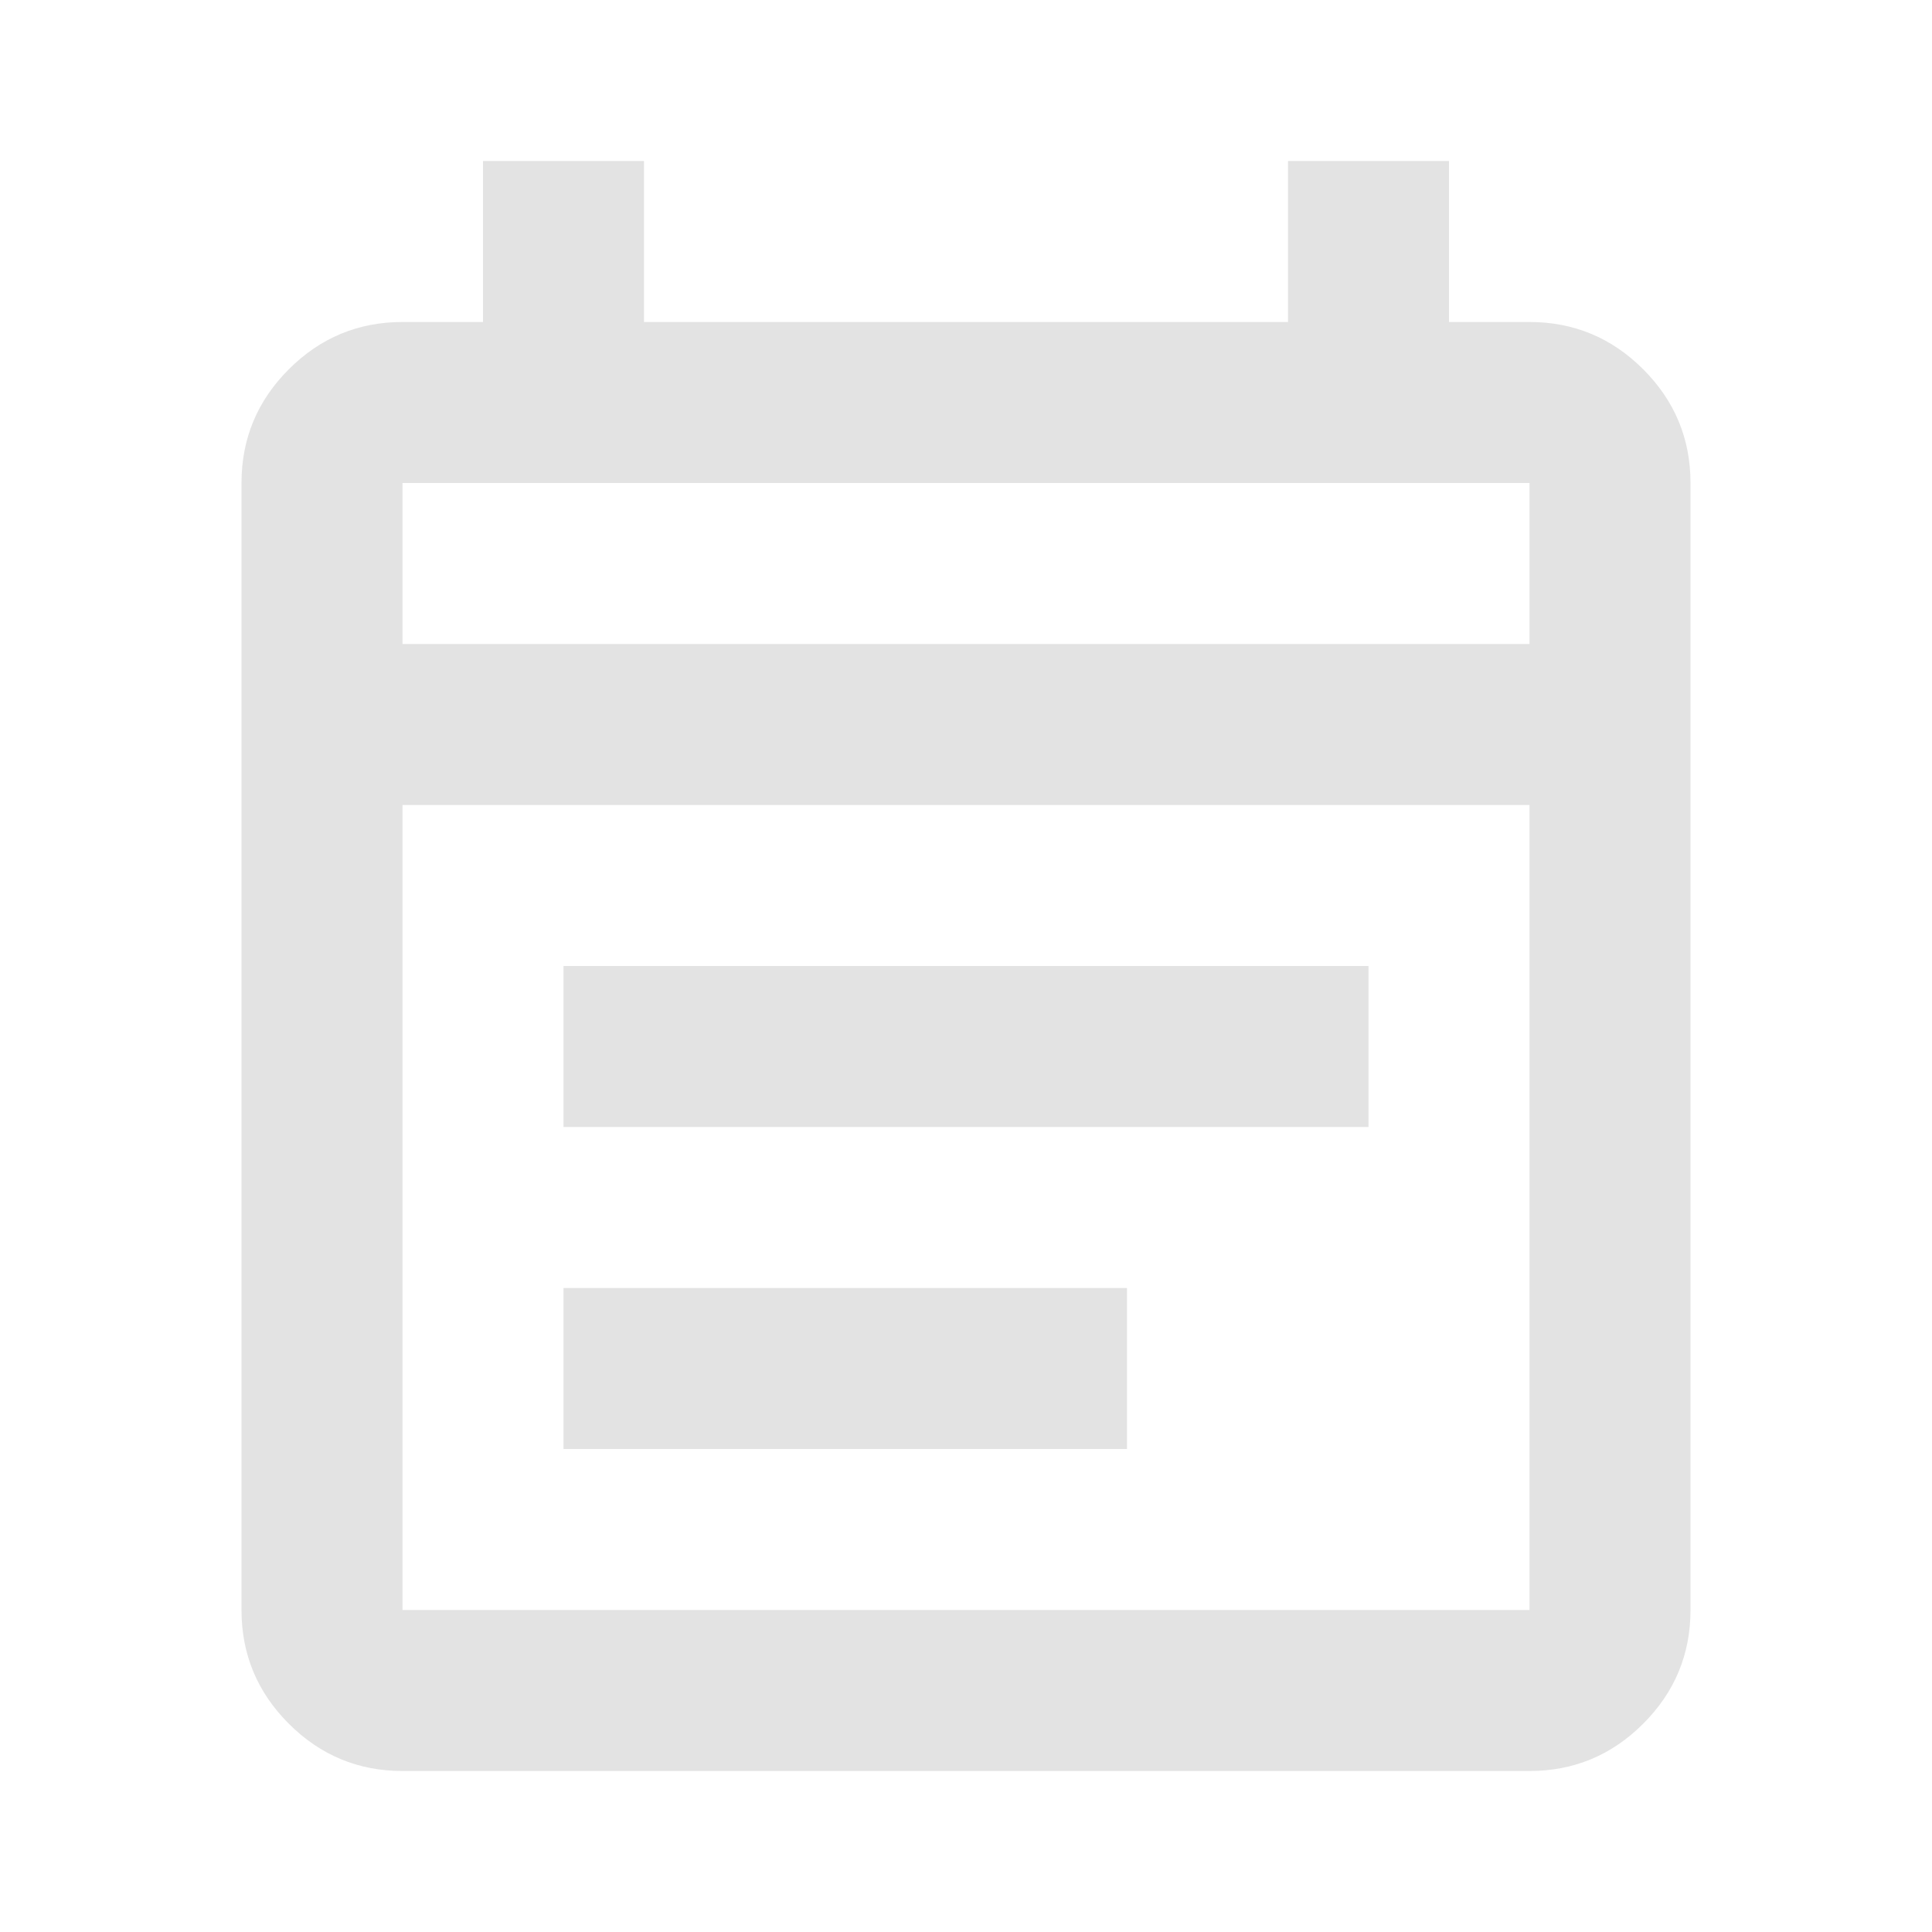
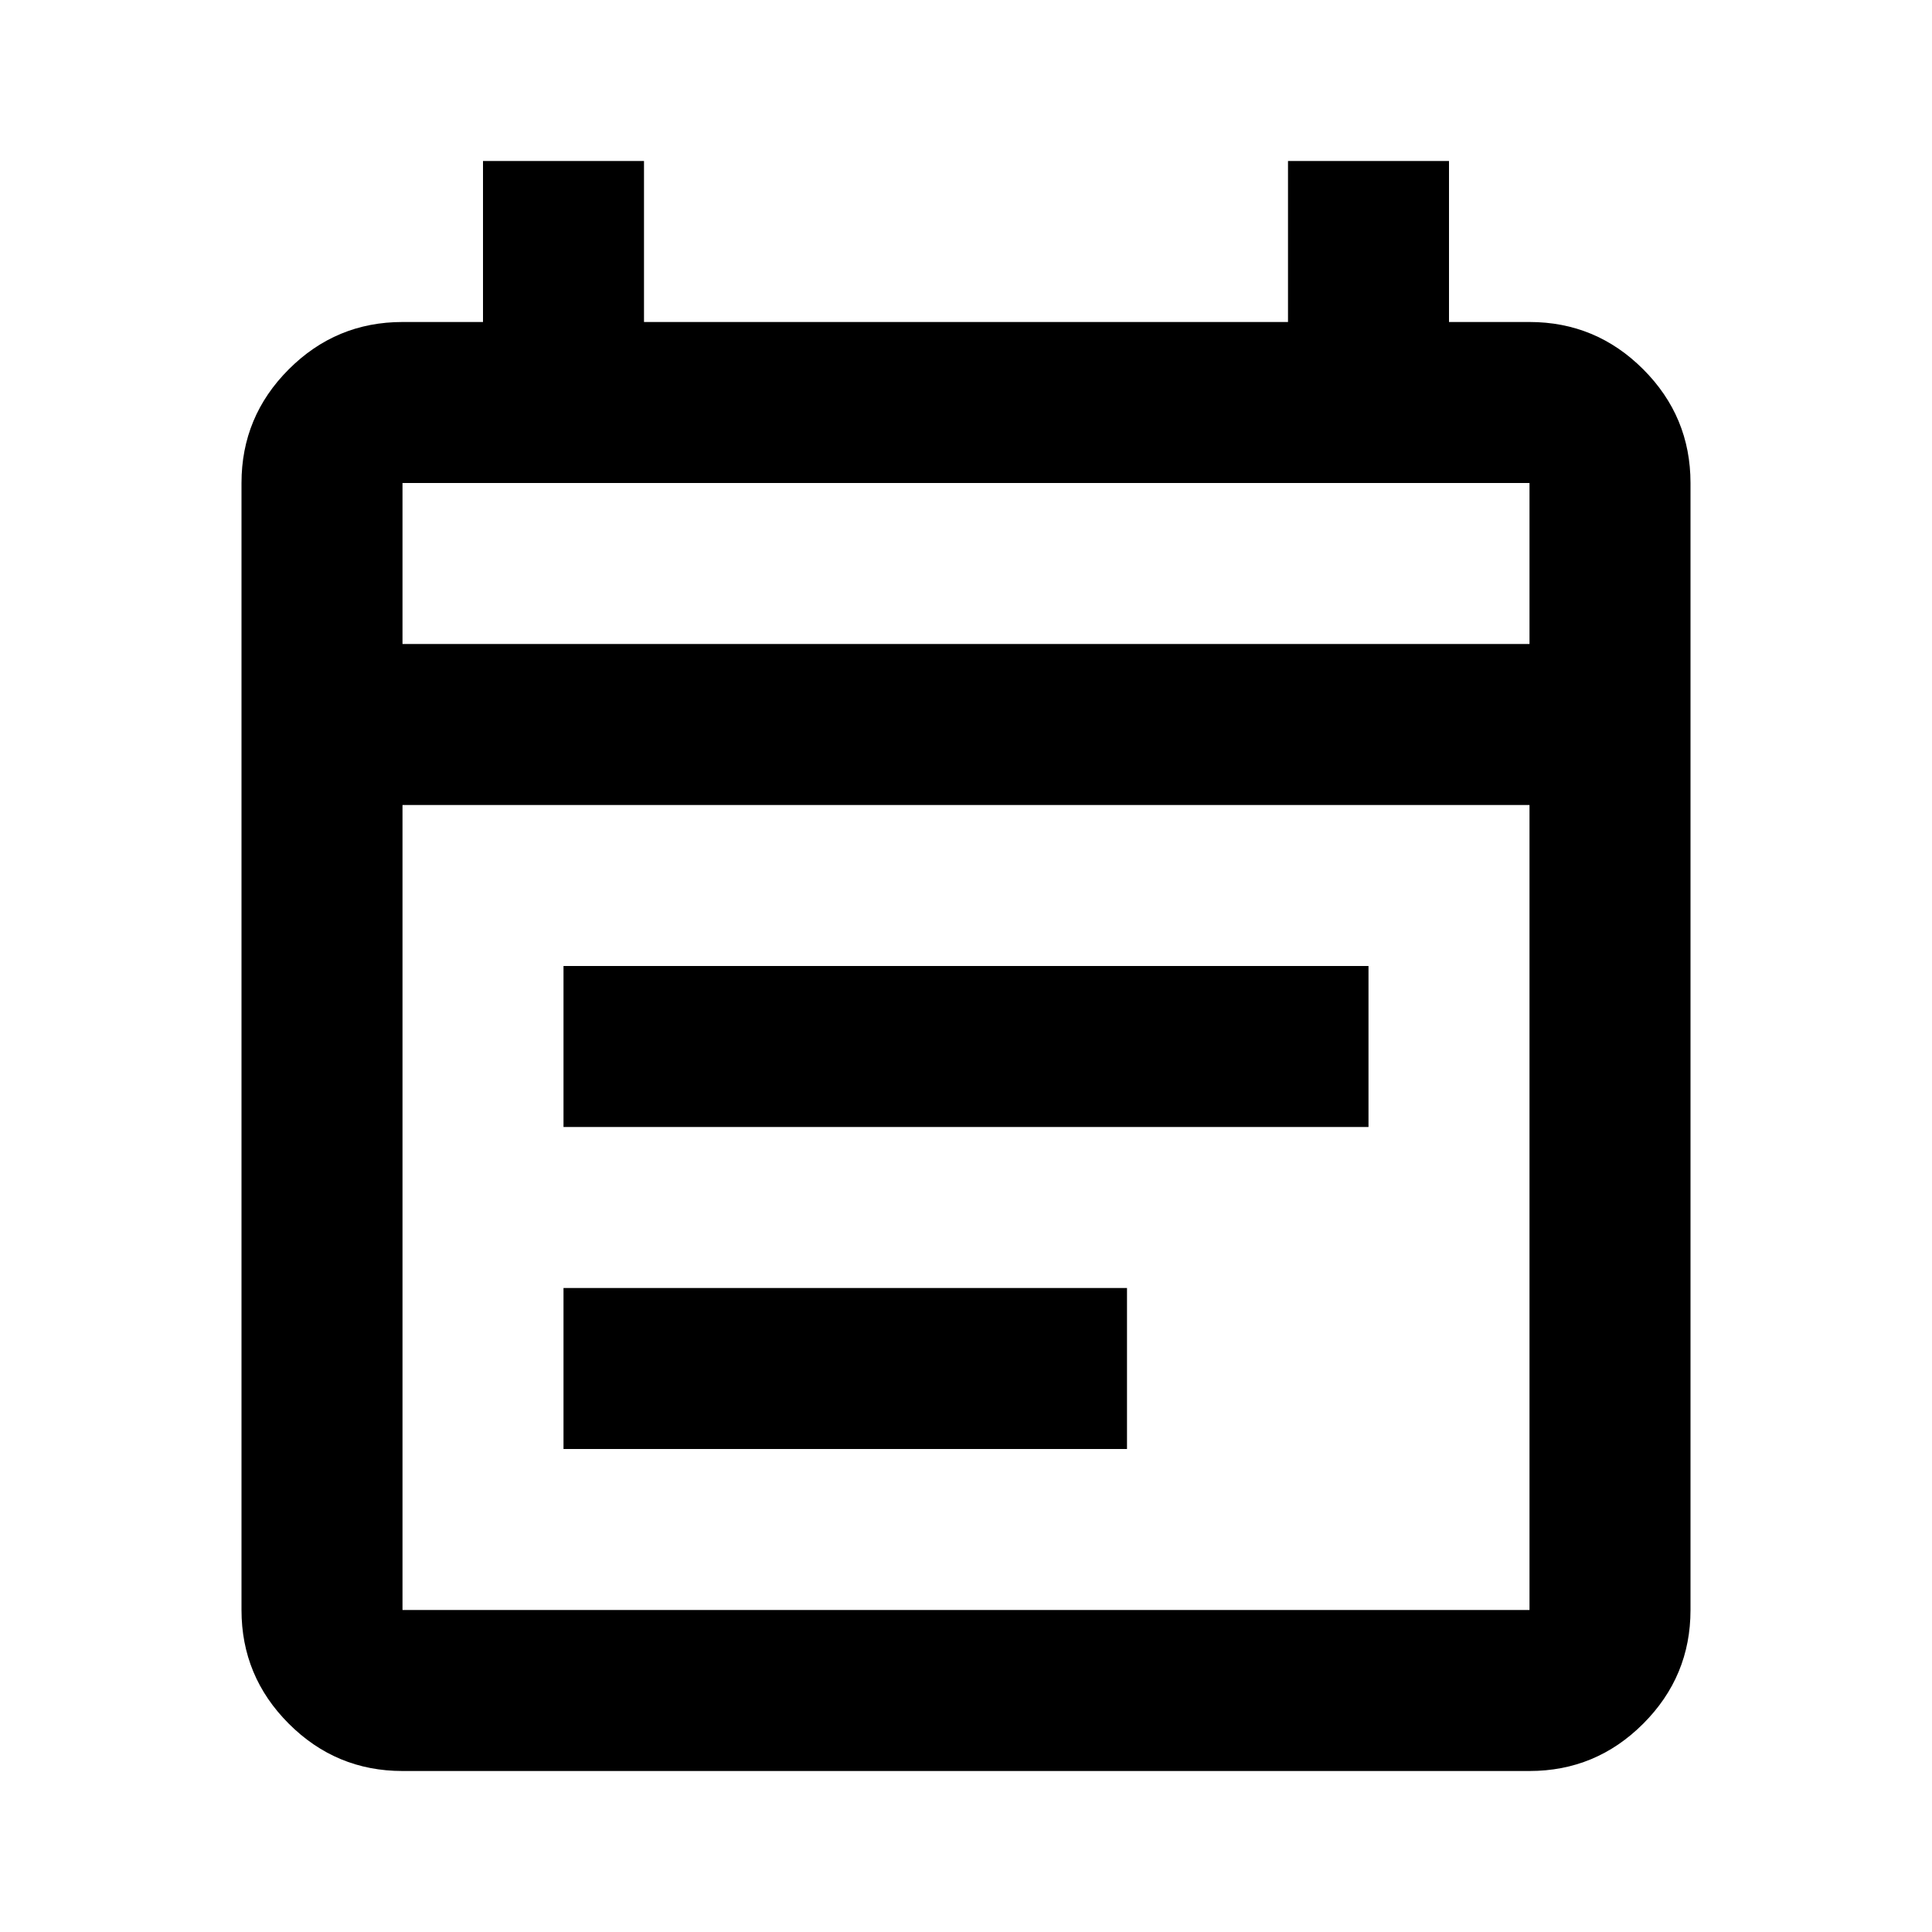
- <svg xmlns="http://www.w3.org/2000/svg" height="24px" viewBox="0 -960 960 960" width="24px" fill="#e3e3e3">
+ <svg xmlns="http://www.w3.org/2000/svg" height="24px" viewBox="0 -960 960 960" width="24px" fill="#000000">
  <path d="M200-80q-33 0-56.5-23.5T120-160v-560q0-33 23.5-56.5T200-800h40v-80h80v80h320v-80h80v80h40q33 0 56.5 23.5T840-720v560q0 33-23.5 56.5T760-80H200Zm0-80h560v-400H200v400Zm0-480h560v-80H200v80Zm0 0v-80 80Zm80 240v-80h400v80H280Zm0 160v-80h280v80H280Z" />
</svg>
